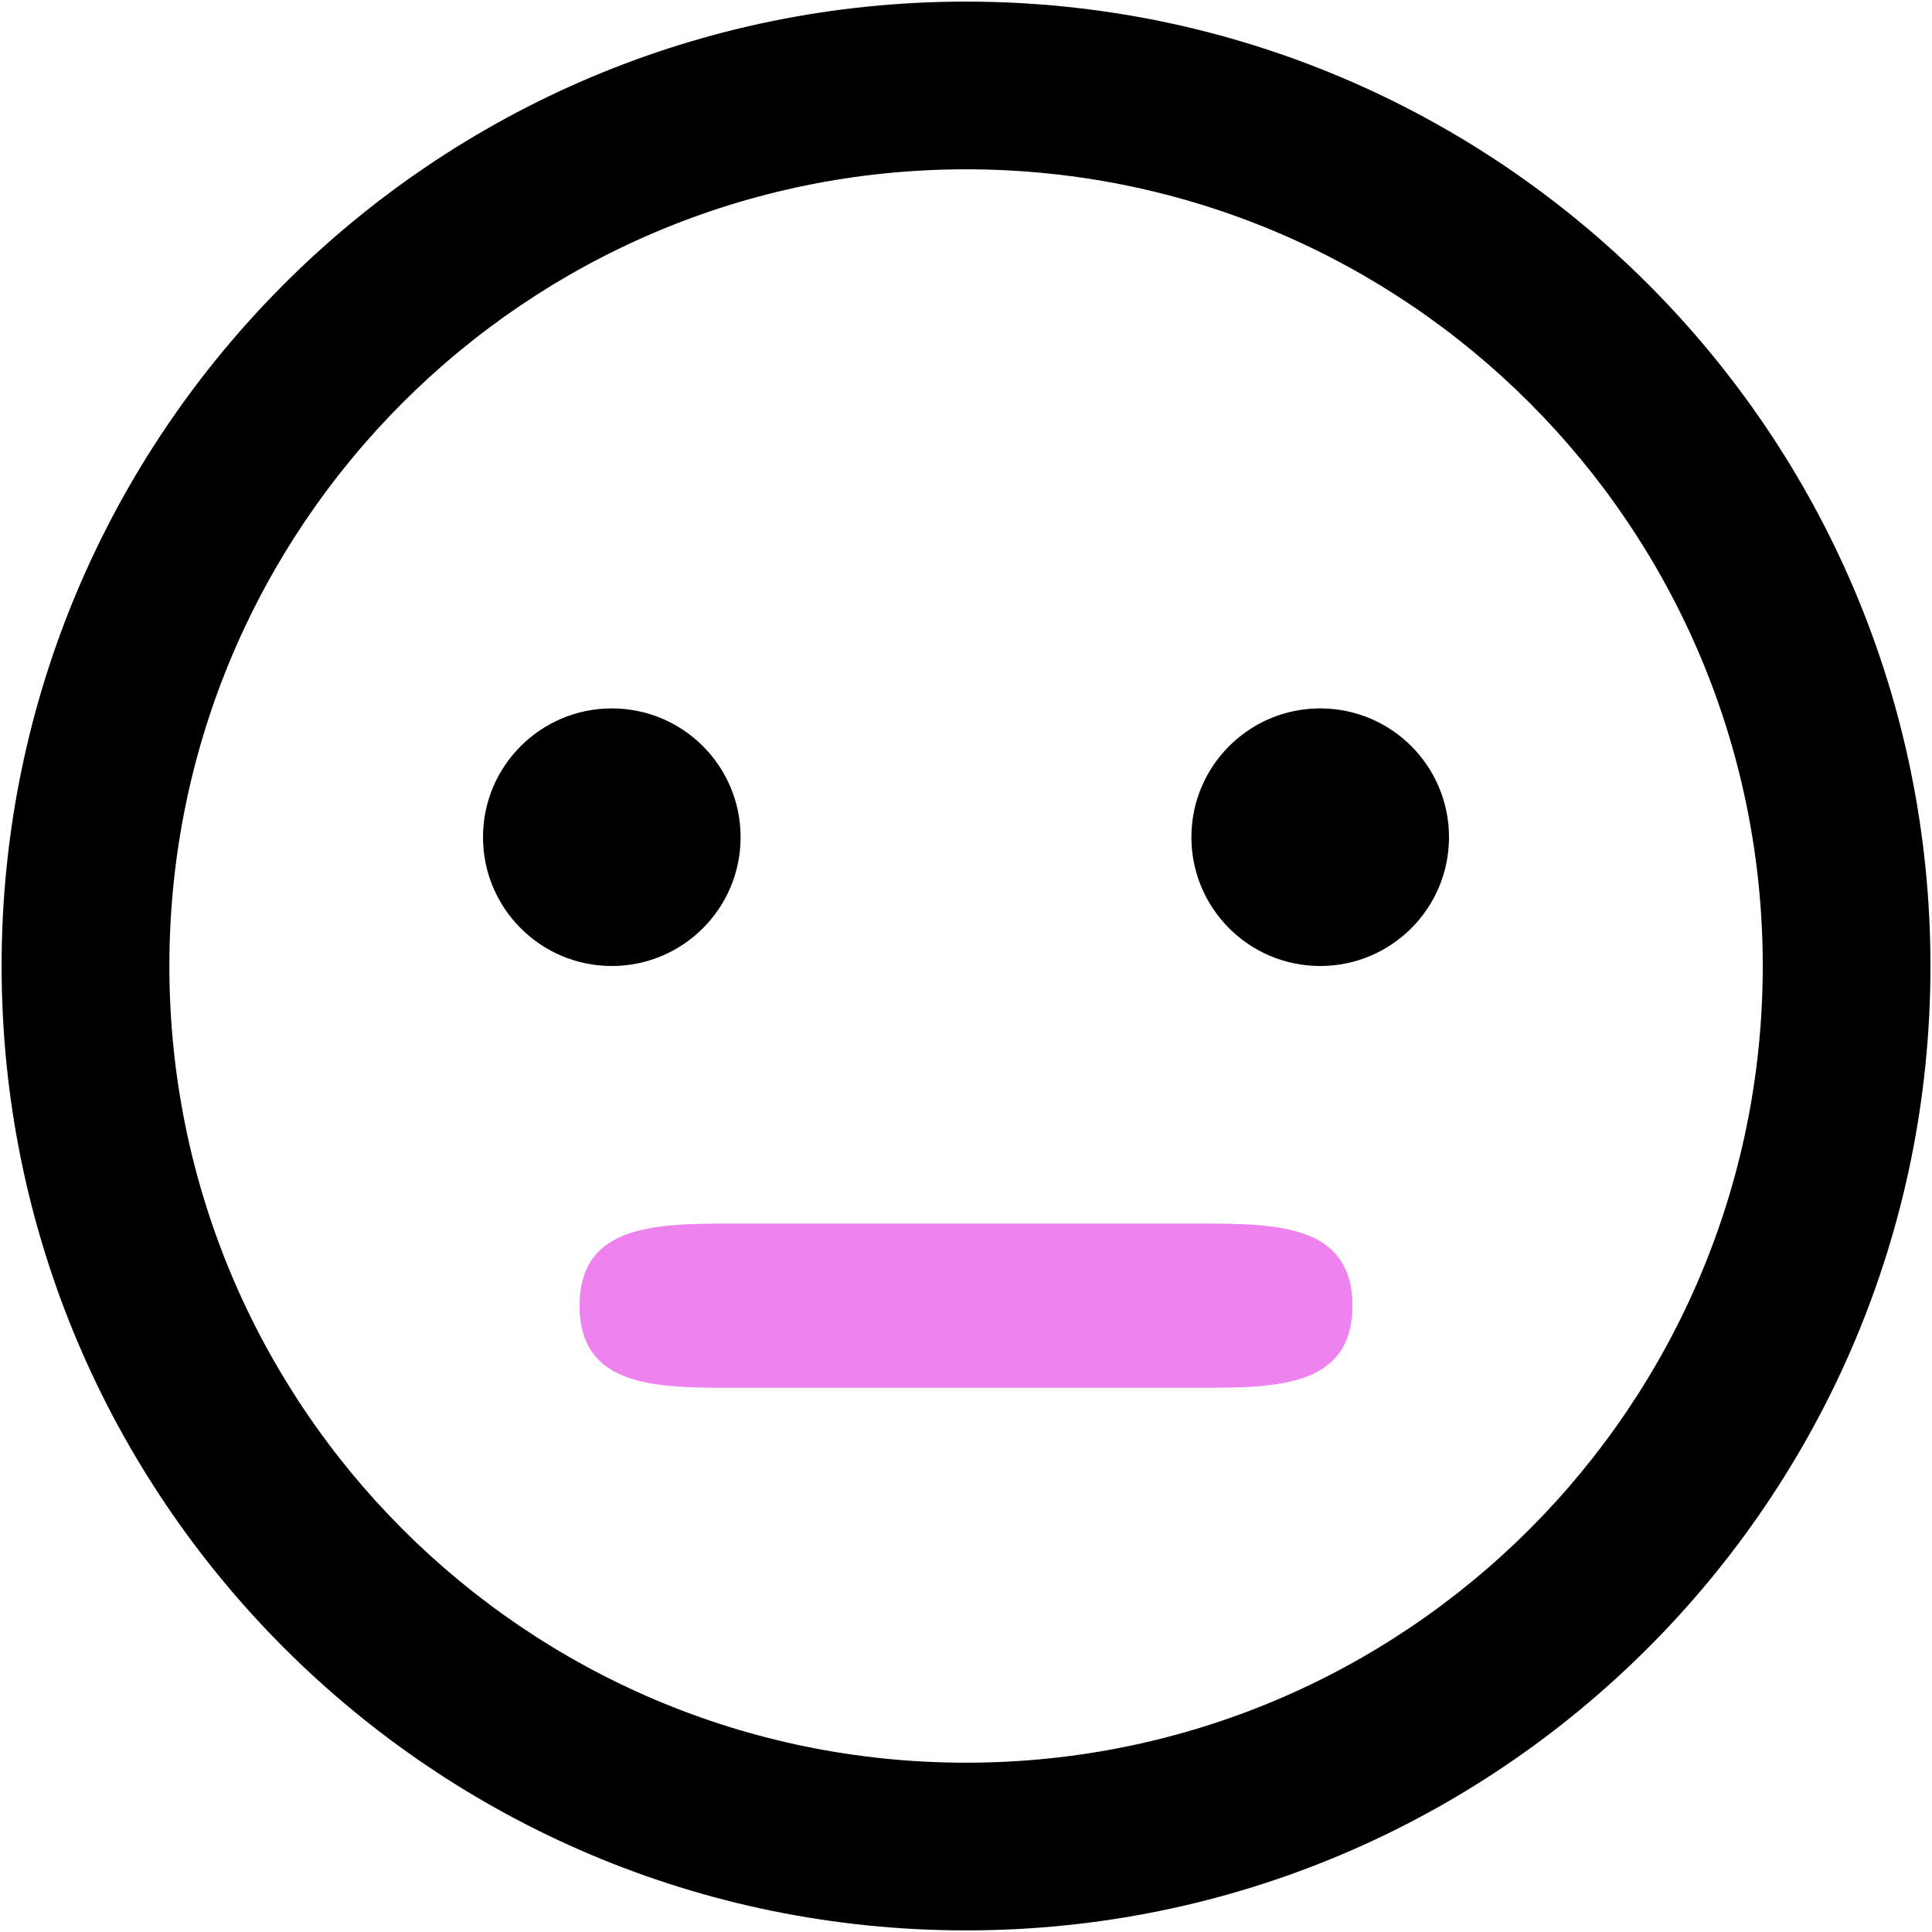
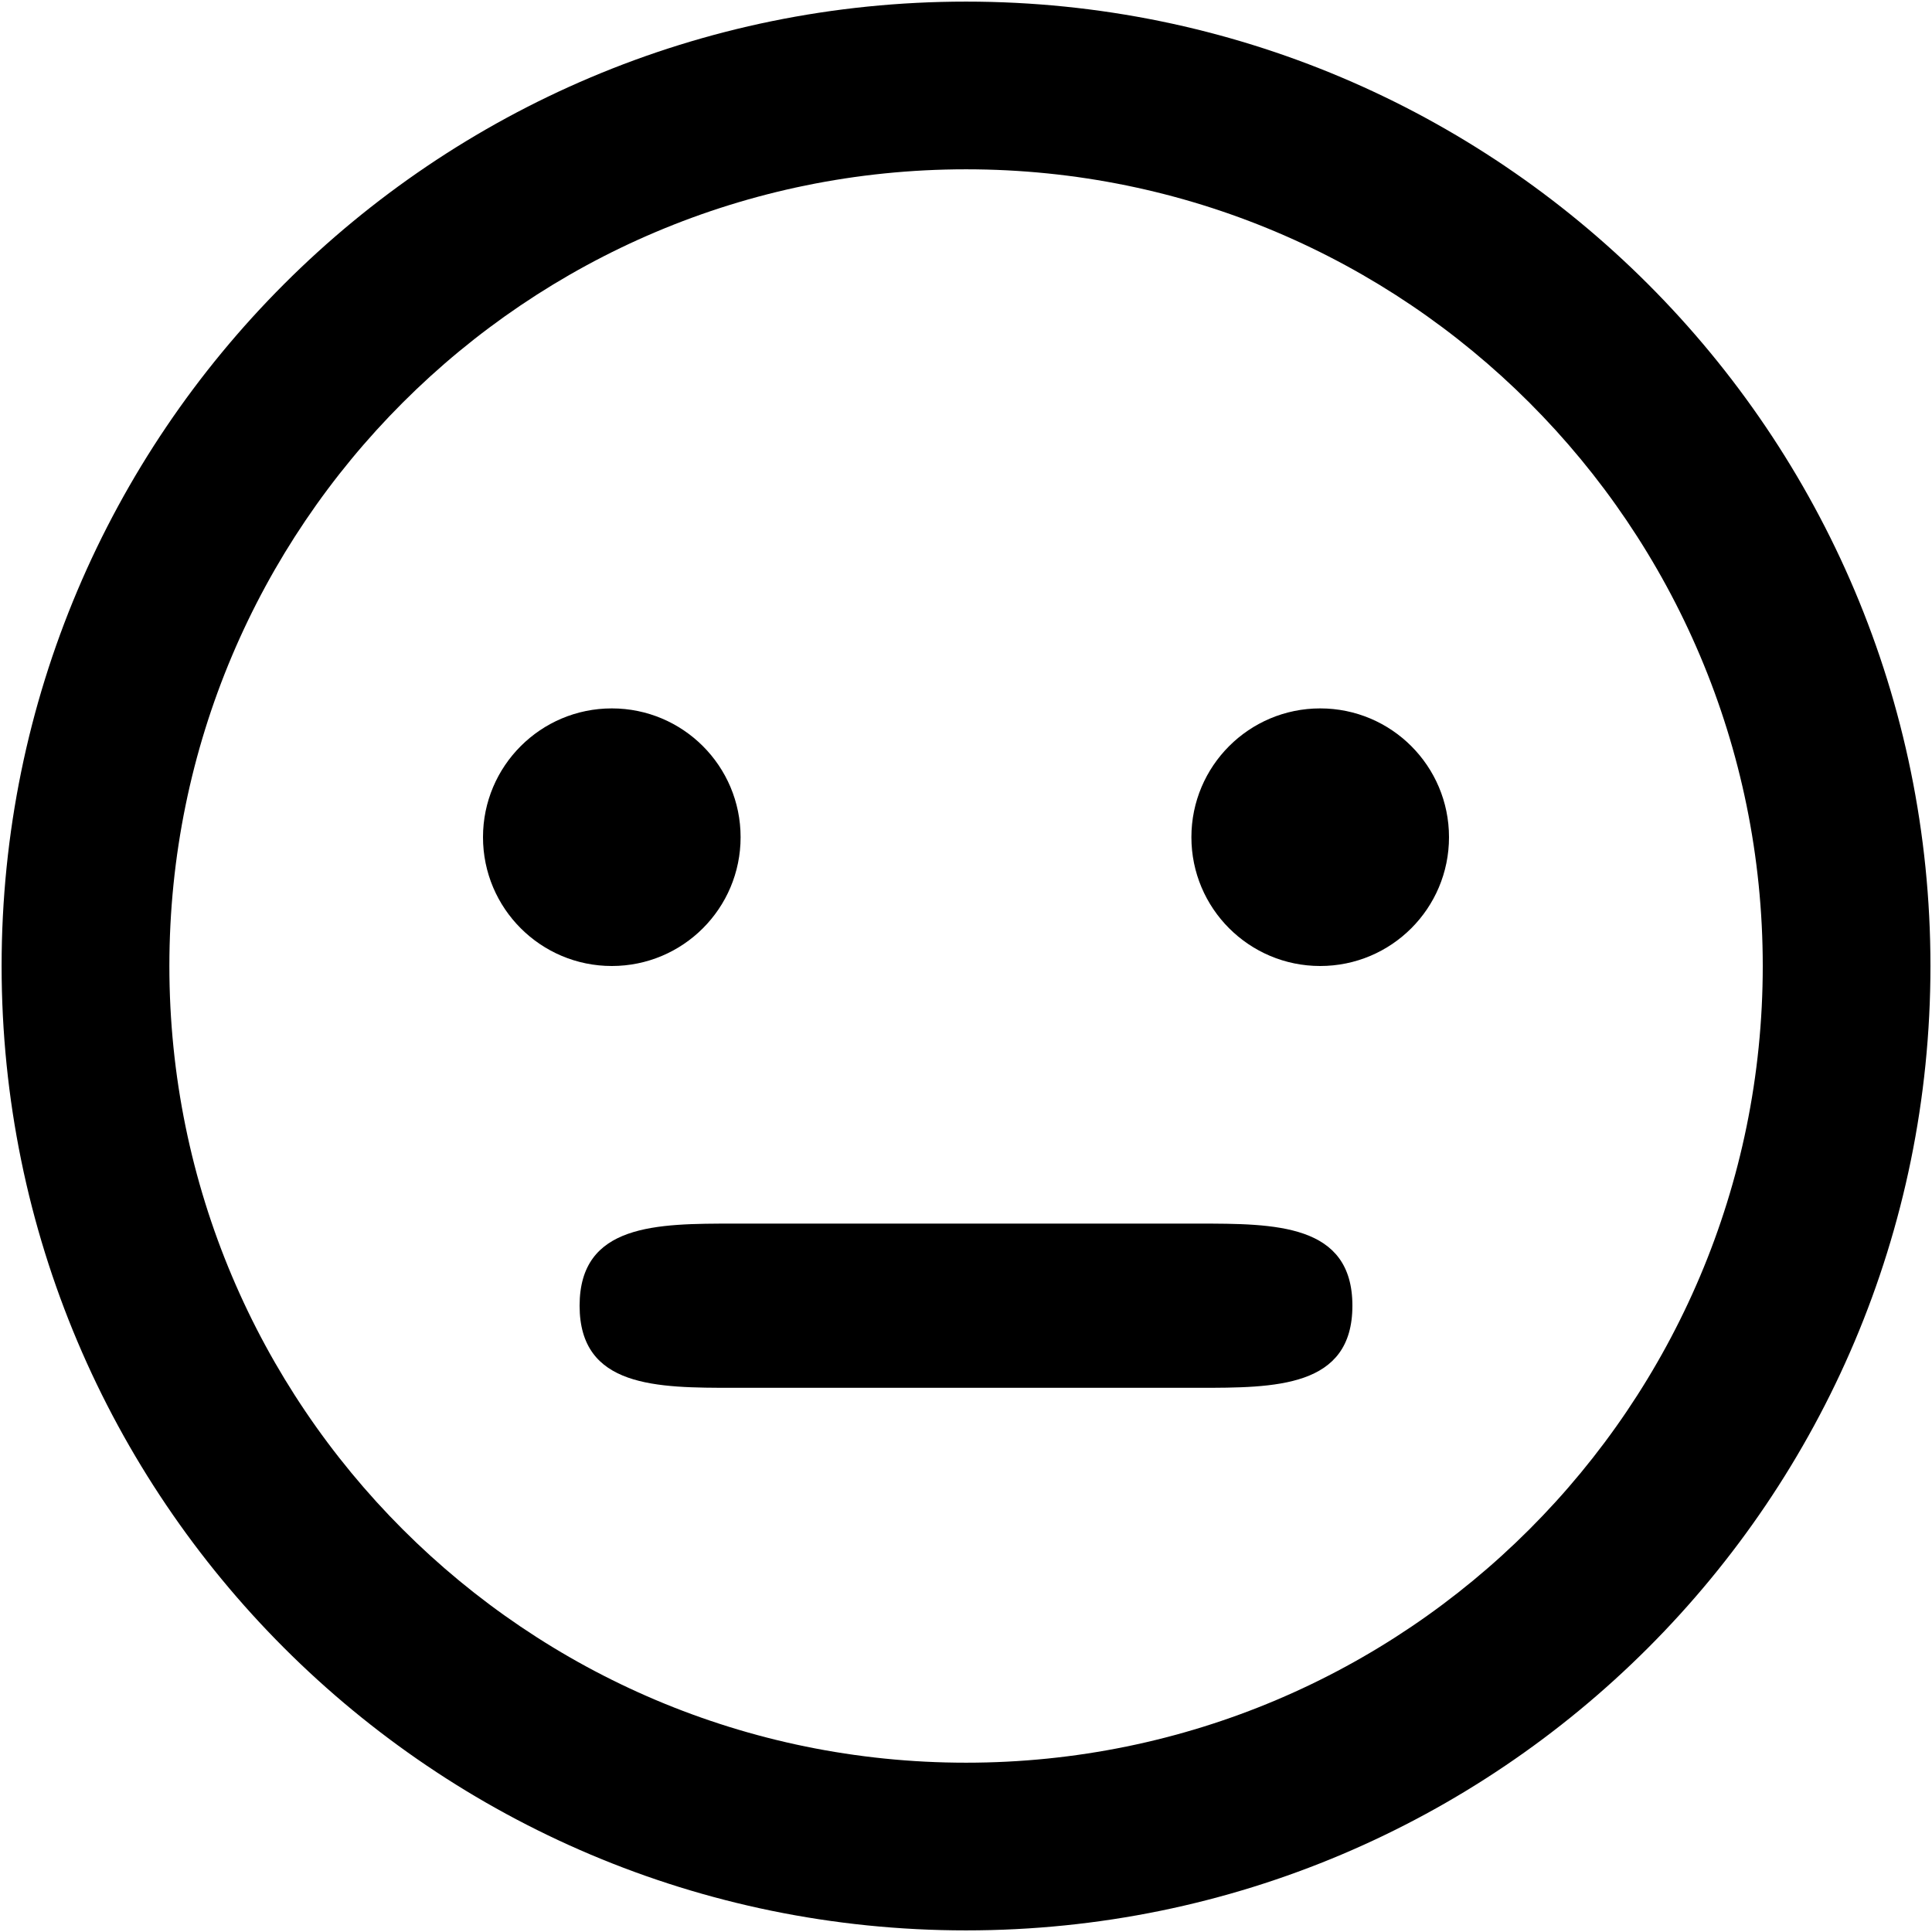
<svg xmlns="http://www.w3.org/2000/svg" width="30" height="30" viewBox="0 0 30 30">
  <path d="M 11.5 13 C 11.5 14.105 10.605 15 9.5 15 C 8.396 15 7.5 14.105 7.5 13 C 7.5 11.895 8.396 11 9.5 11 C 10.605 11 11.5 11.895 11.5 13 Z" fill="black" />
  <path d="M 22.5 13 C 22.5 14.105 21.605 15 20.5 15 C 19.396 15 18.5 14.105 18.5 13 C 18.5 11.895 19.396 11 20.5 11 C 21.605 11 22.5 11.895 22.5 13 Z" fill="black" />
  <path fill-rule="evenodd" clip-rule="evenodd" d="M15.001 27.371C21.833 27.371 27.372 21.832 27.372 15C27.372 8.168 21.833 2.629 15.001 2.629C8.168 2.629 2.63 8.168 2.63 15C2.63 21.832 8.168 27.371 15.001 27.371ZM15.001 29.975C23.271 29.975 29.976 23.271 29.976 15C29.976 6.729 23.271 0.025 15.001 0.025C6.73 0.025 0.025 6.729 0.025 15C0.025 23.271 6.73 29.975 15.001 29.975Z" fill="black" />
-   <path d="M 11.4 19 L 18.6 19 C 19.8 19 21 19 21 20.275 C 21 21.55 19.8 21.55 18.6 21.55 L 11.4 21.55 C 10.2 21.55 9 21.55 9 20.275 C 9 19 10.2 19 11.4 19 Z" fill="violet" />
+   <path d="M 11.4 19 L 18.6 19 C 19.8 19 21 19 21 20.275 C 21 21.55 19.8 21.55 18.6 21.55 L 11.4 21.55 C 10.2 21.55 9 21.55 9 20.275 C 9 19 10.2 19 11.4 19 Z" fill="black" />
</svg>
